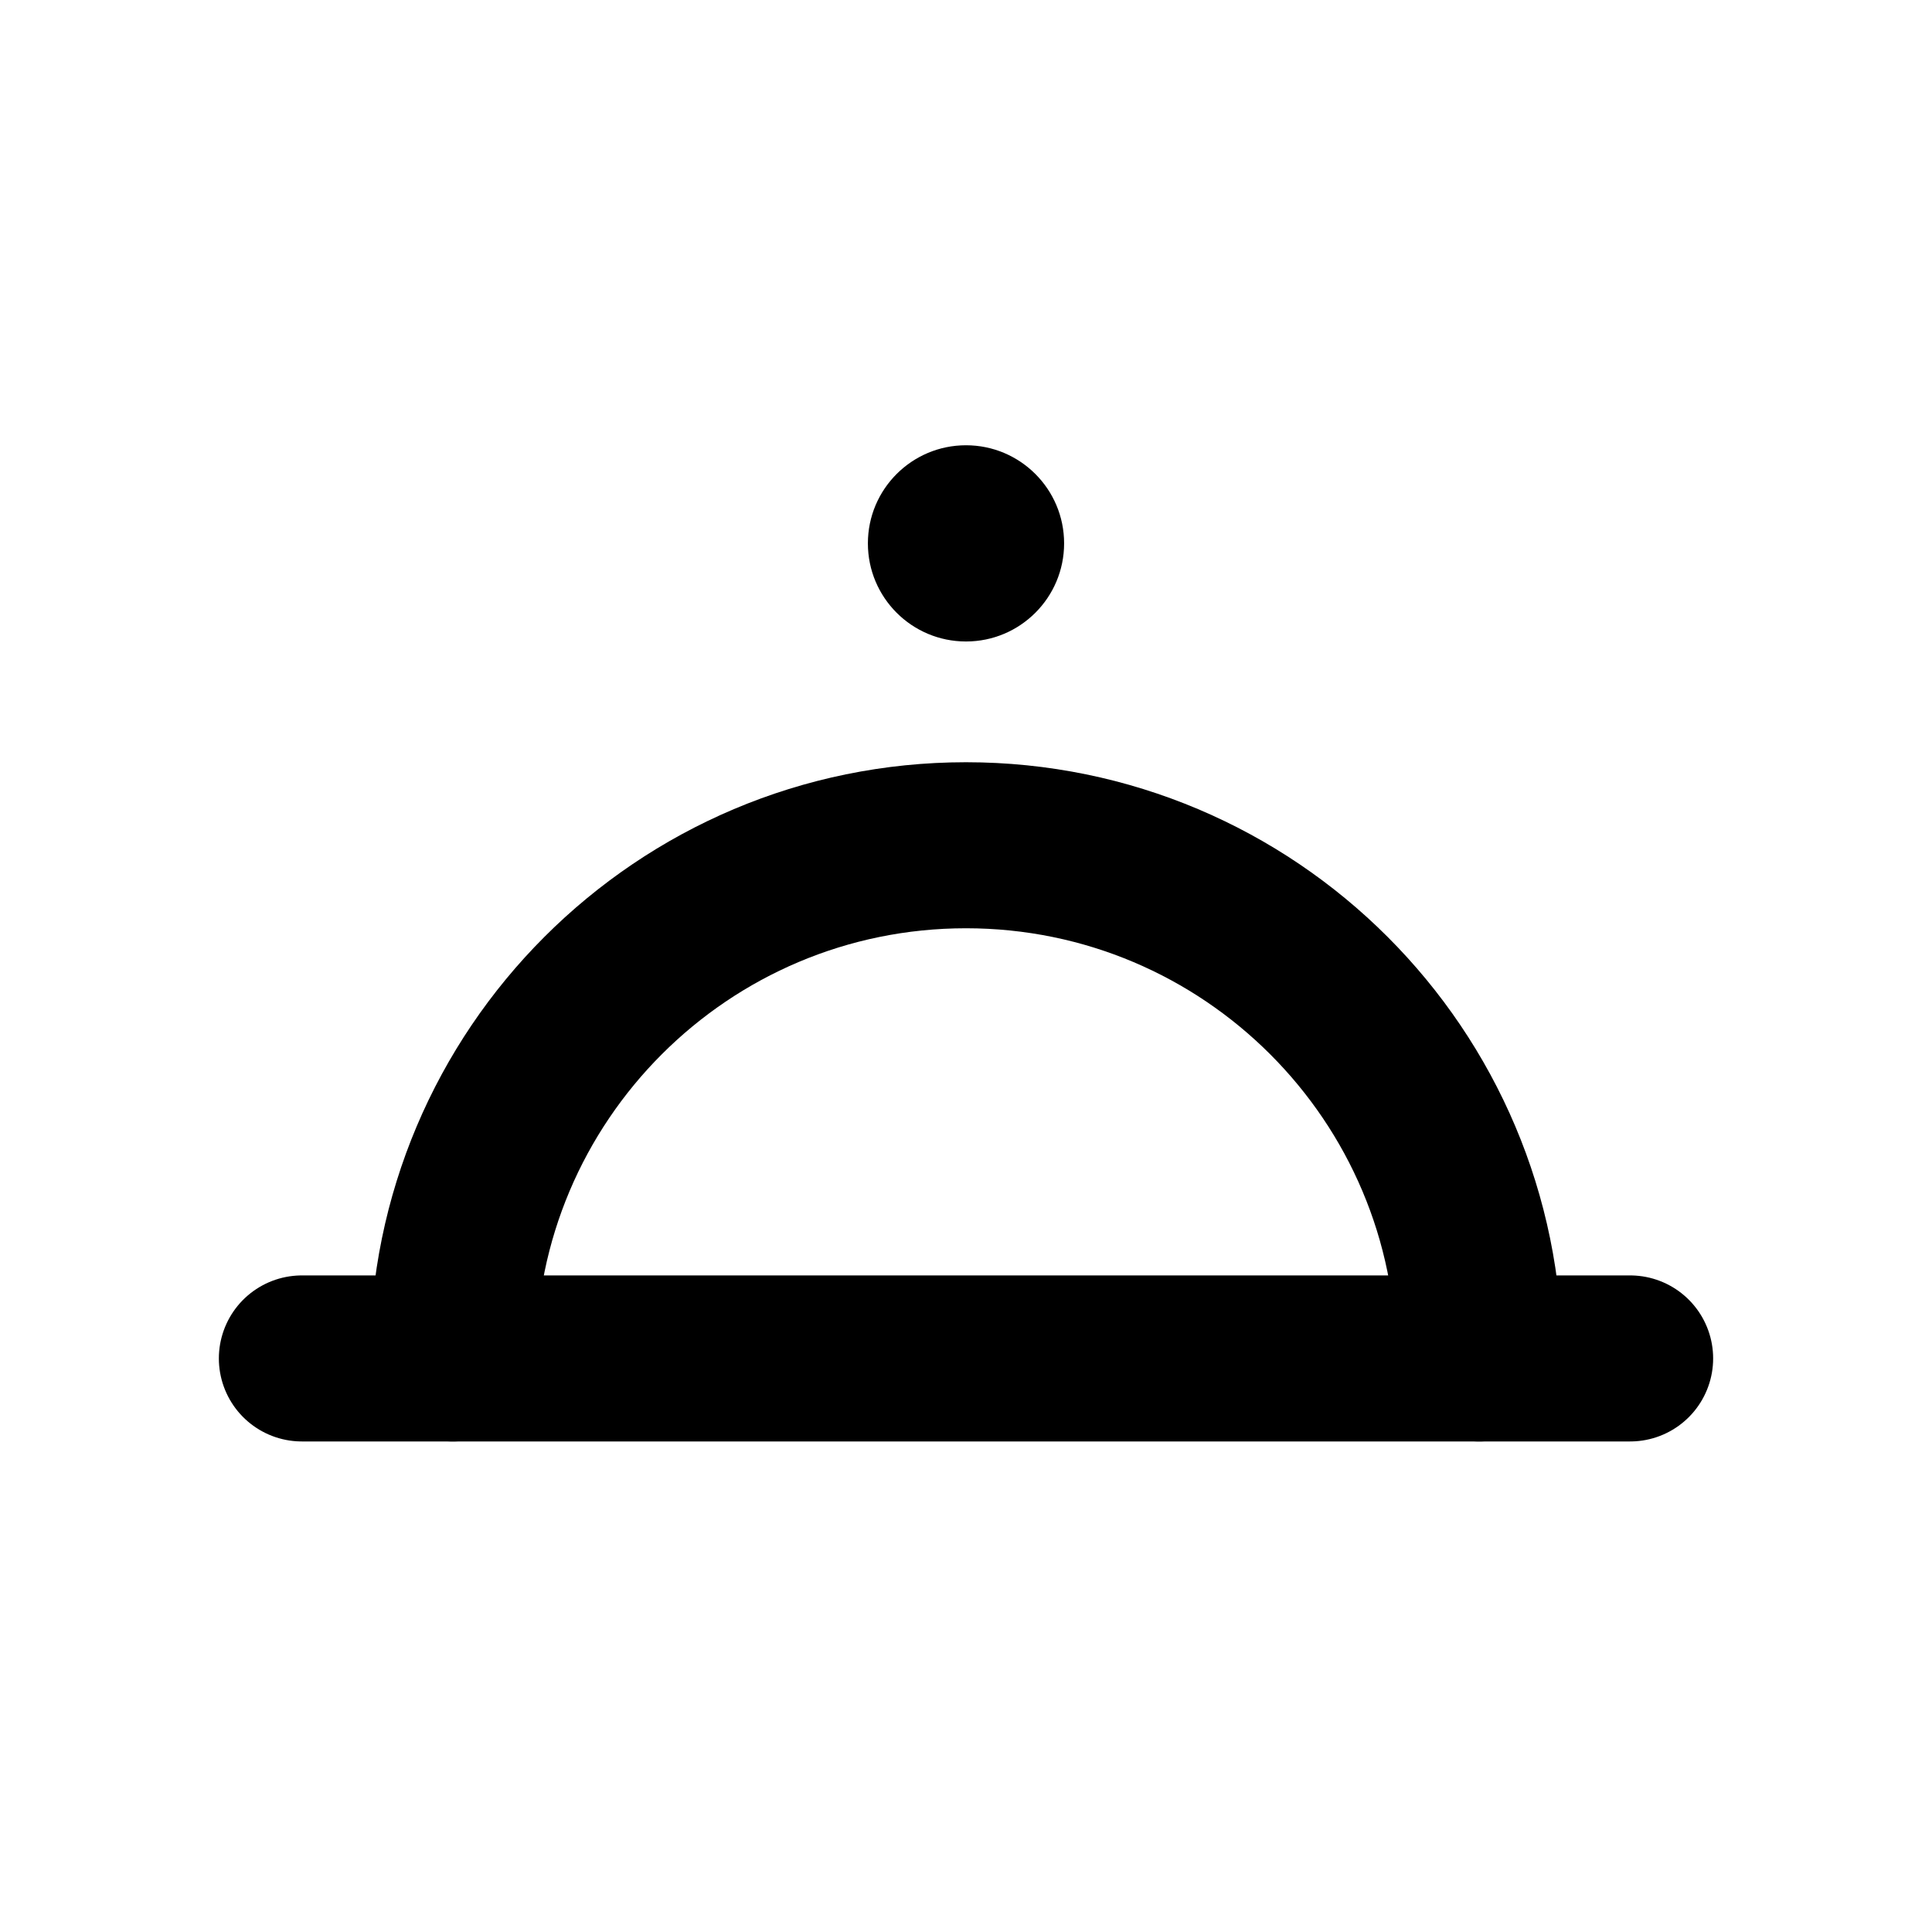
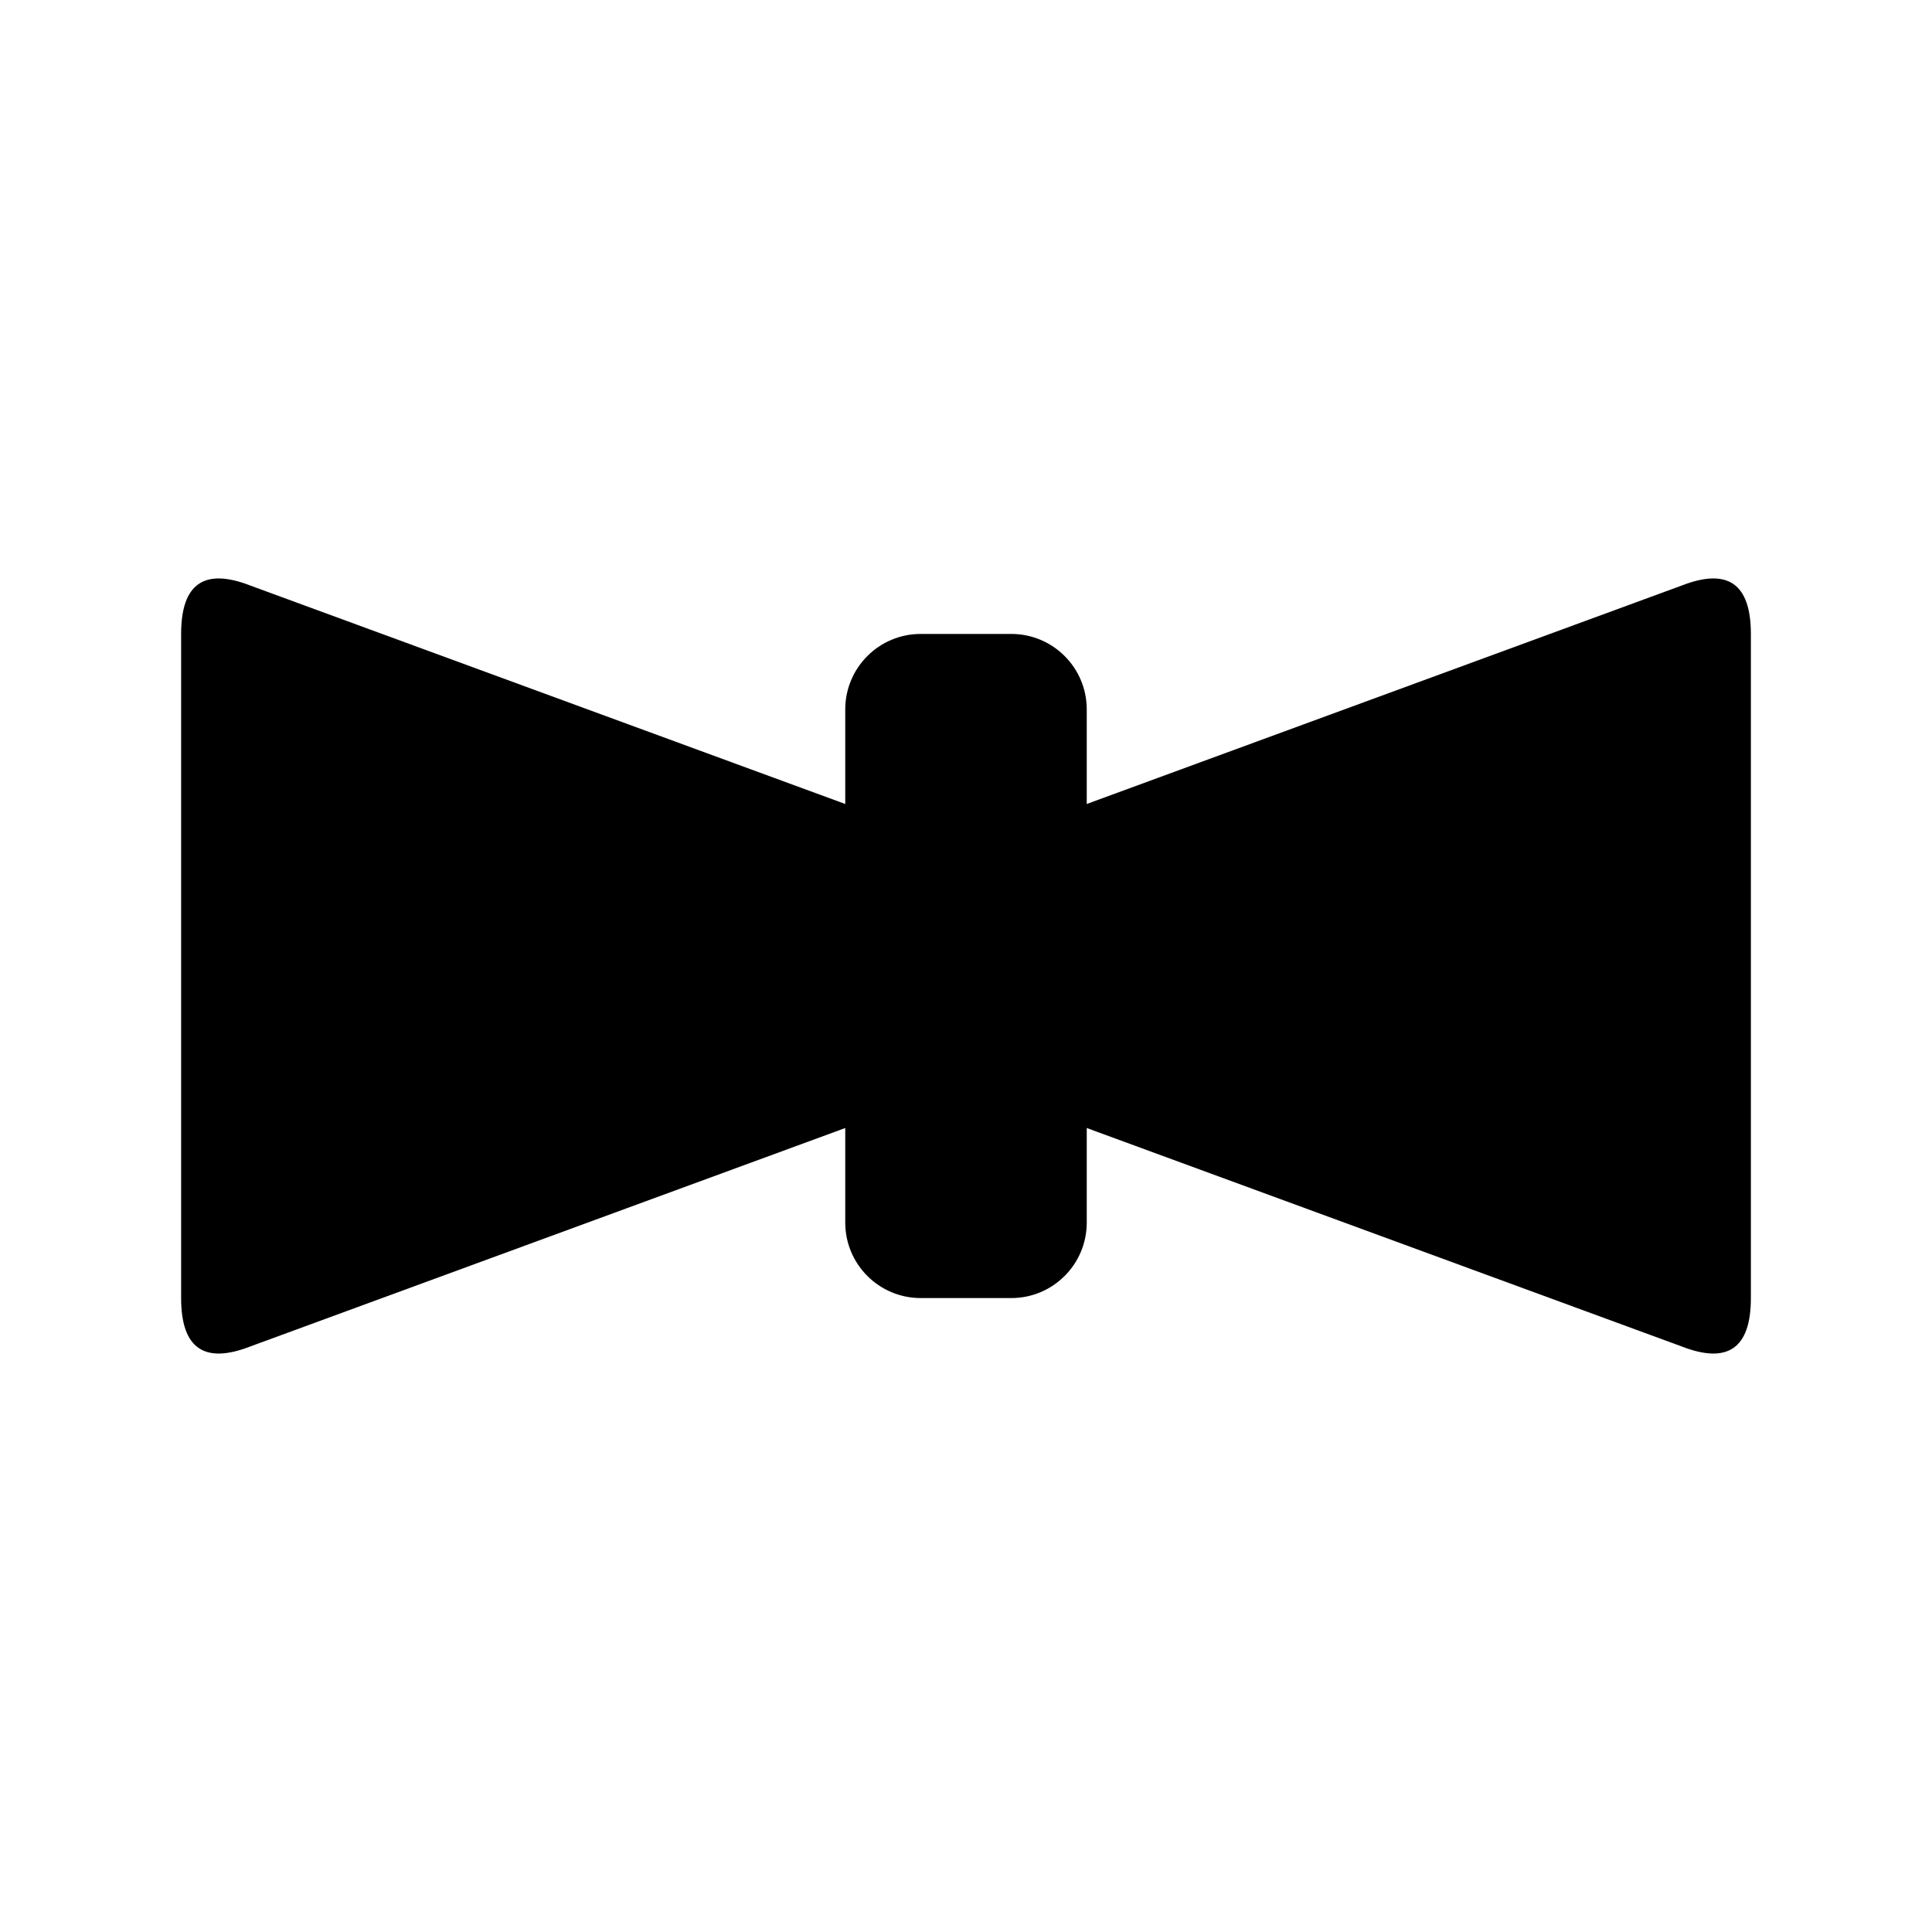
<svg xmlns="http://www.w3.org/2000/svg" viewBox="0 0 64 64">
-   <g fill="none" stroke="currentColor" stroke-width="5.5" stroke-linecap="round">
-     <path d="M10 45H54" />
-     <path d="M15 45A17 17 0 0 1 49 45" />
+   <g fill="currentColor">
+     <path d="M6 21Q6 18.5 8.3 19.4L29 27V37L8.3 44.6Q6 45.5 6 43Z" />
+     <path d="M58 21Q58 18.5 55.7 19.4L35 27V37L55.7 44.6Q58 45.5 58 43Z" />
+     <rect x="28" y="21" width="8" height="22" rx="2.5" />
  </g>
-   <circle cx="32" cy="18" r="3.25" fill="currentColor" />
</svg>
